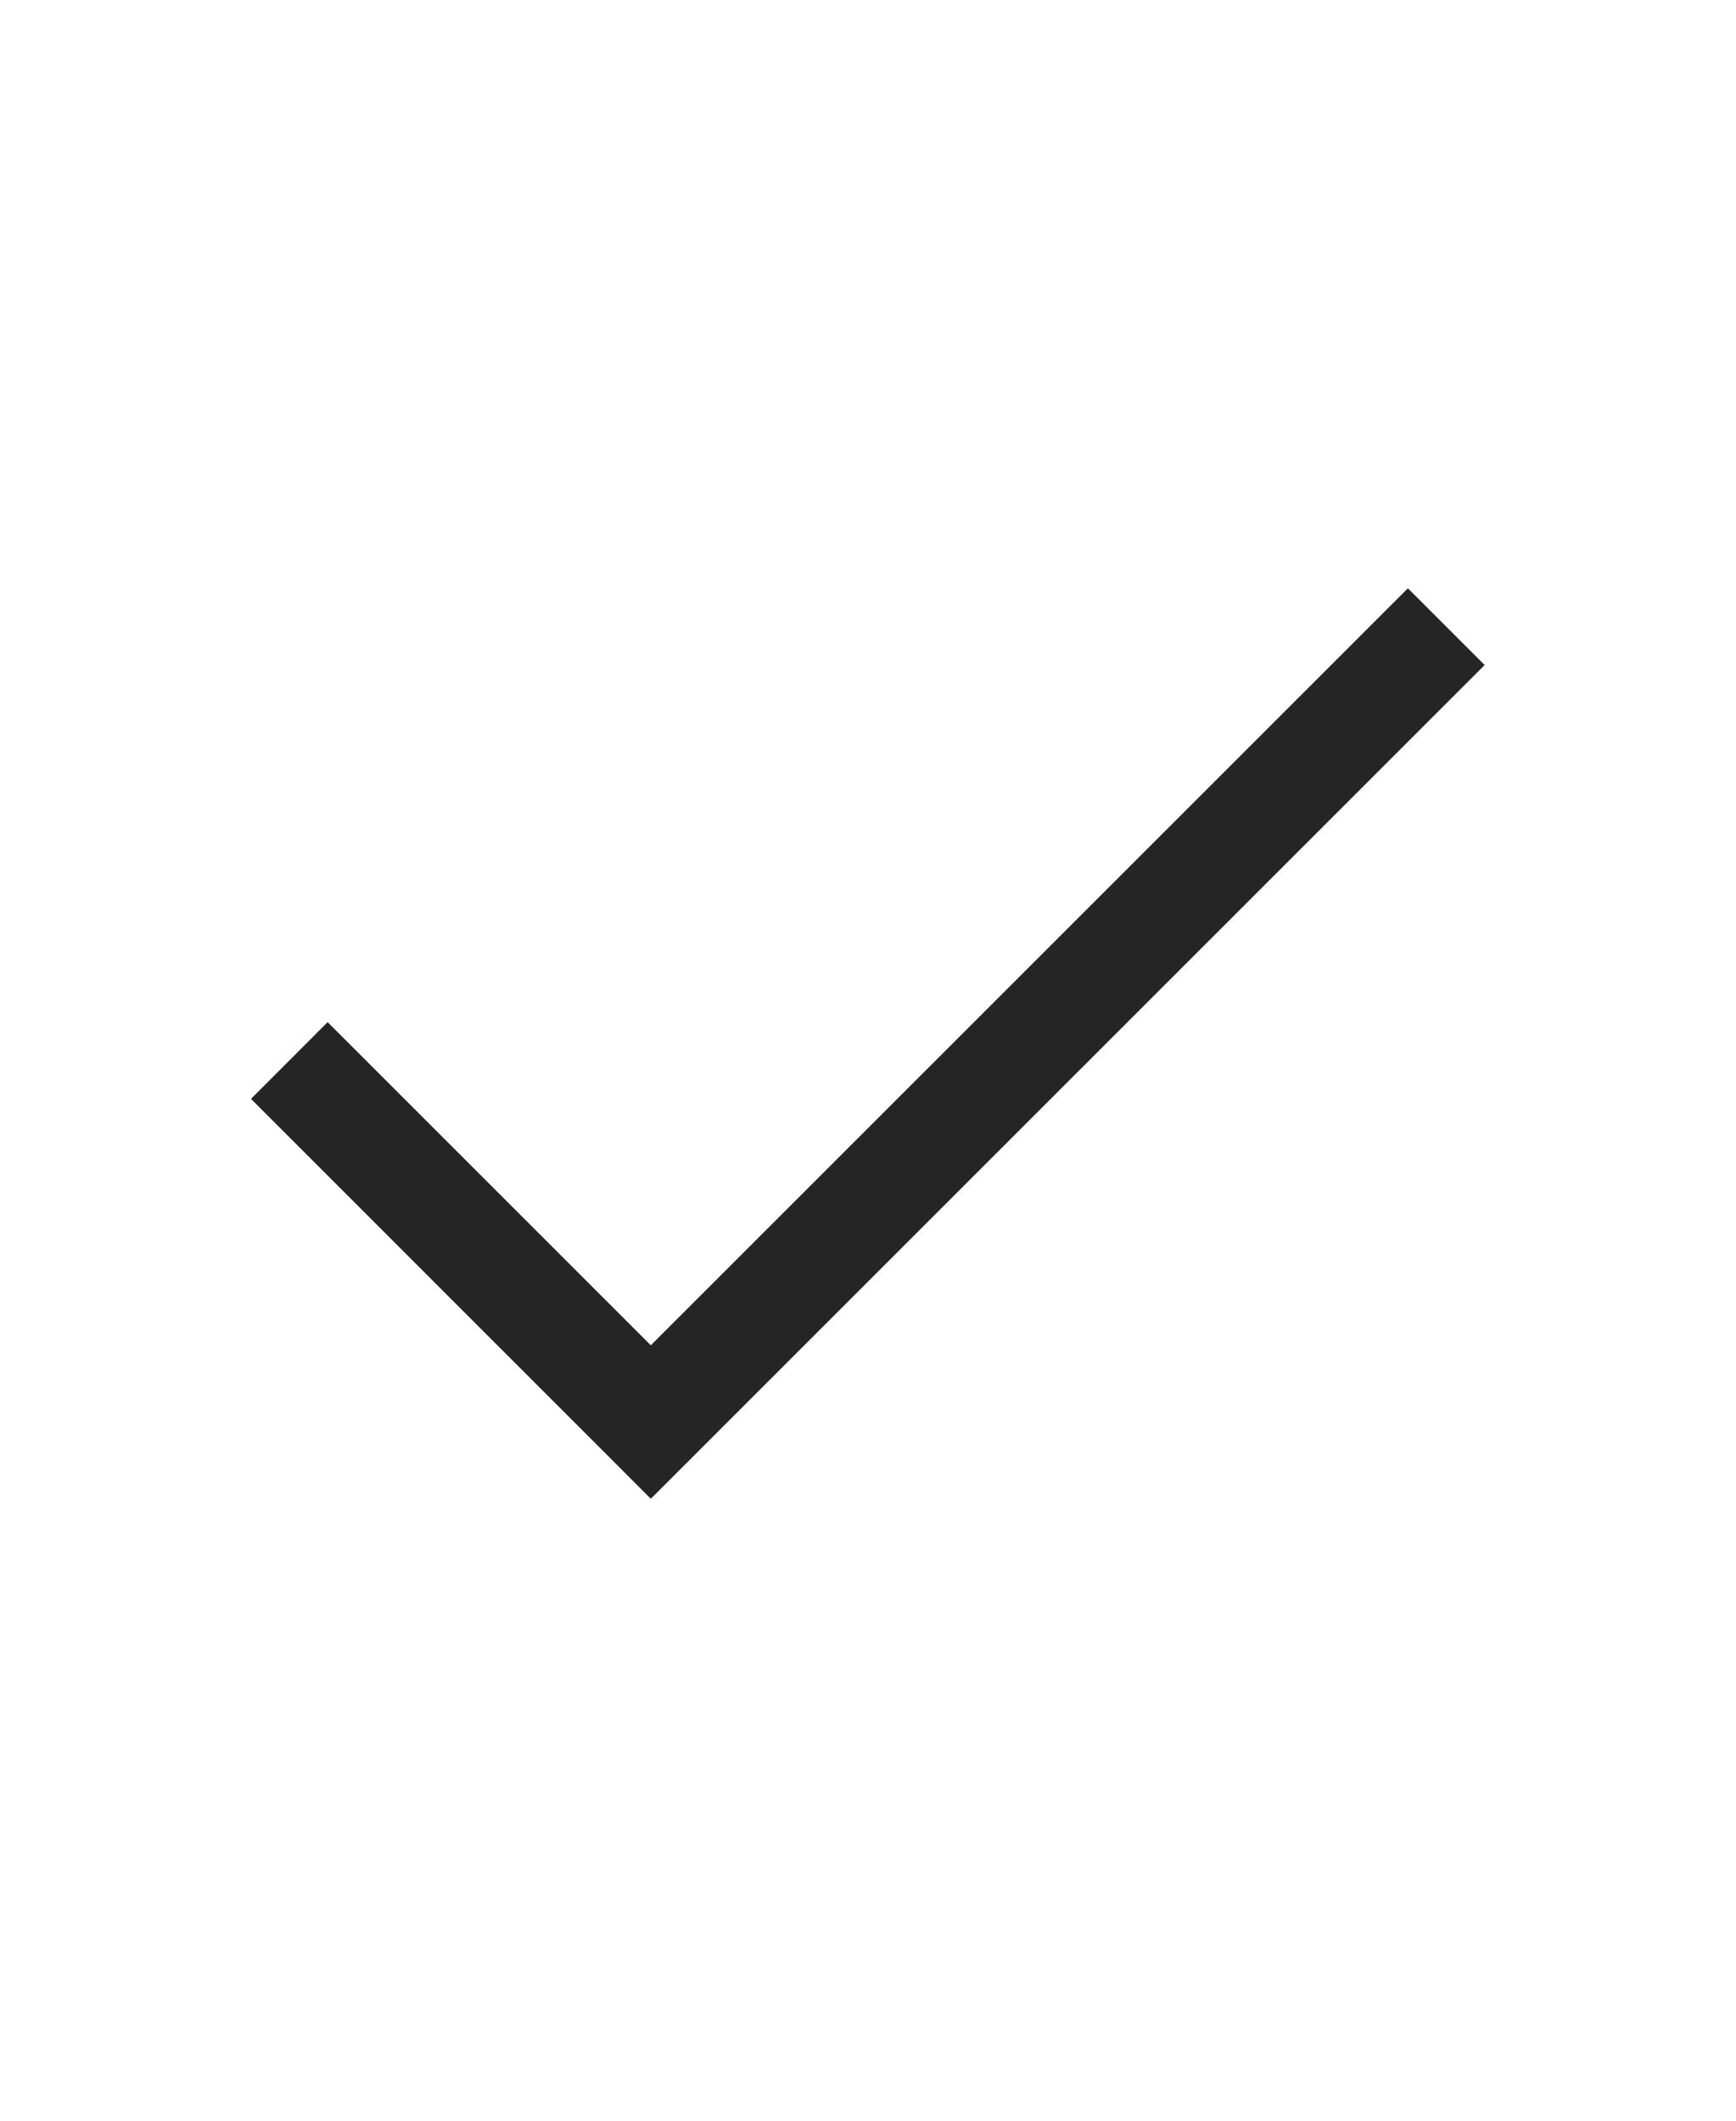
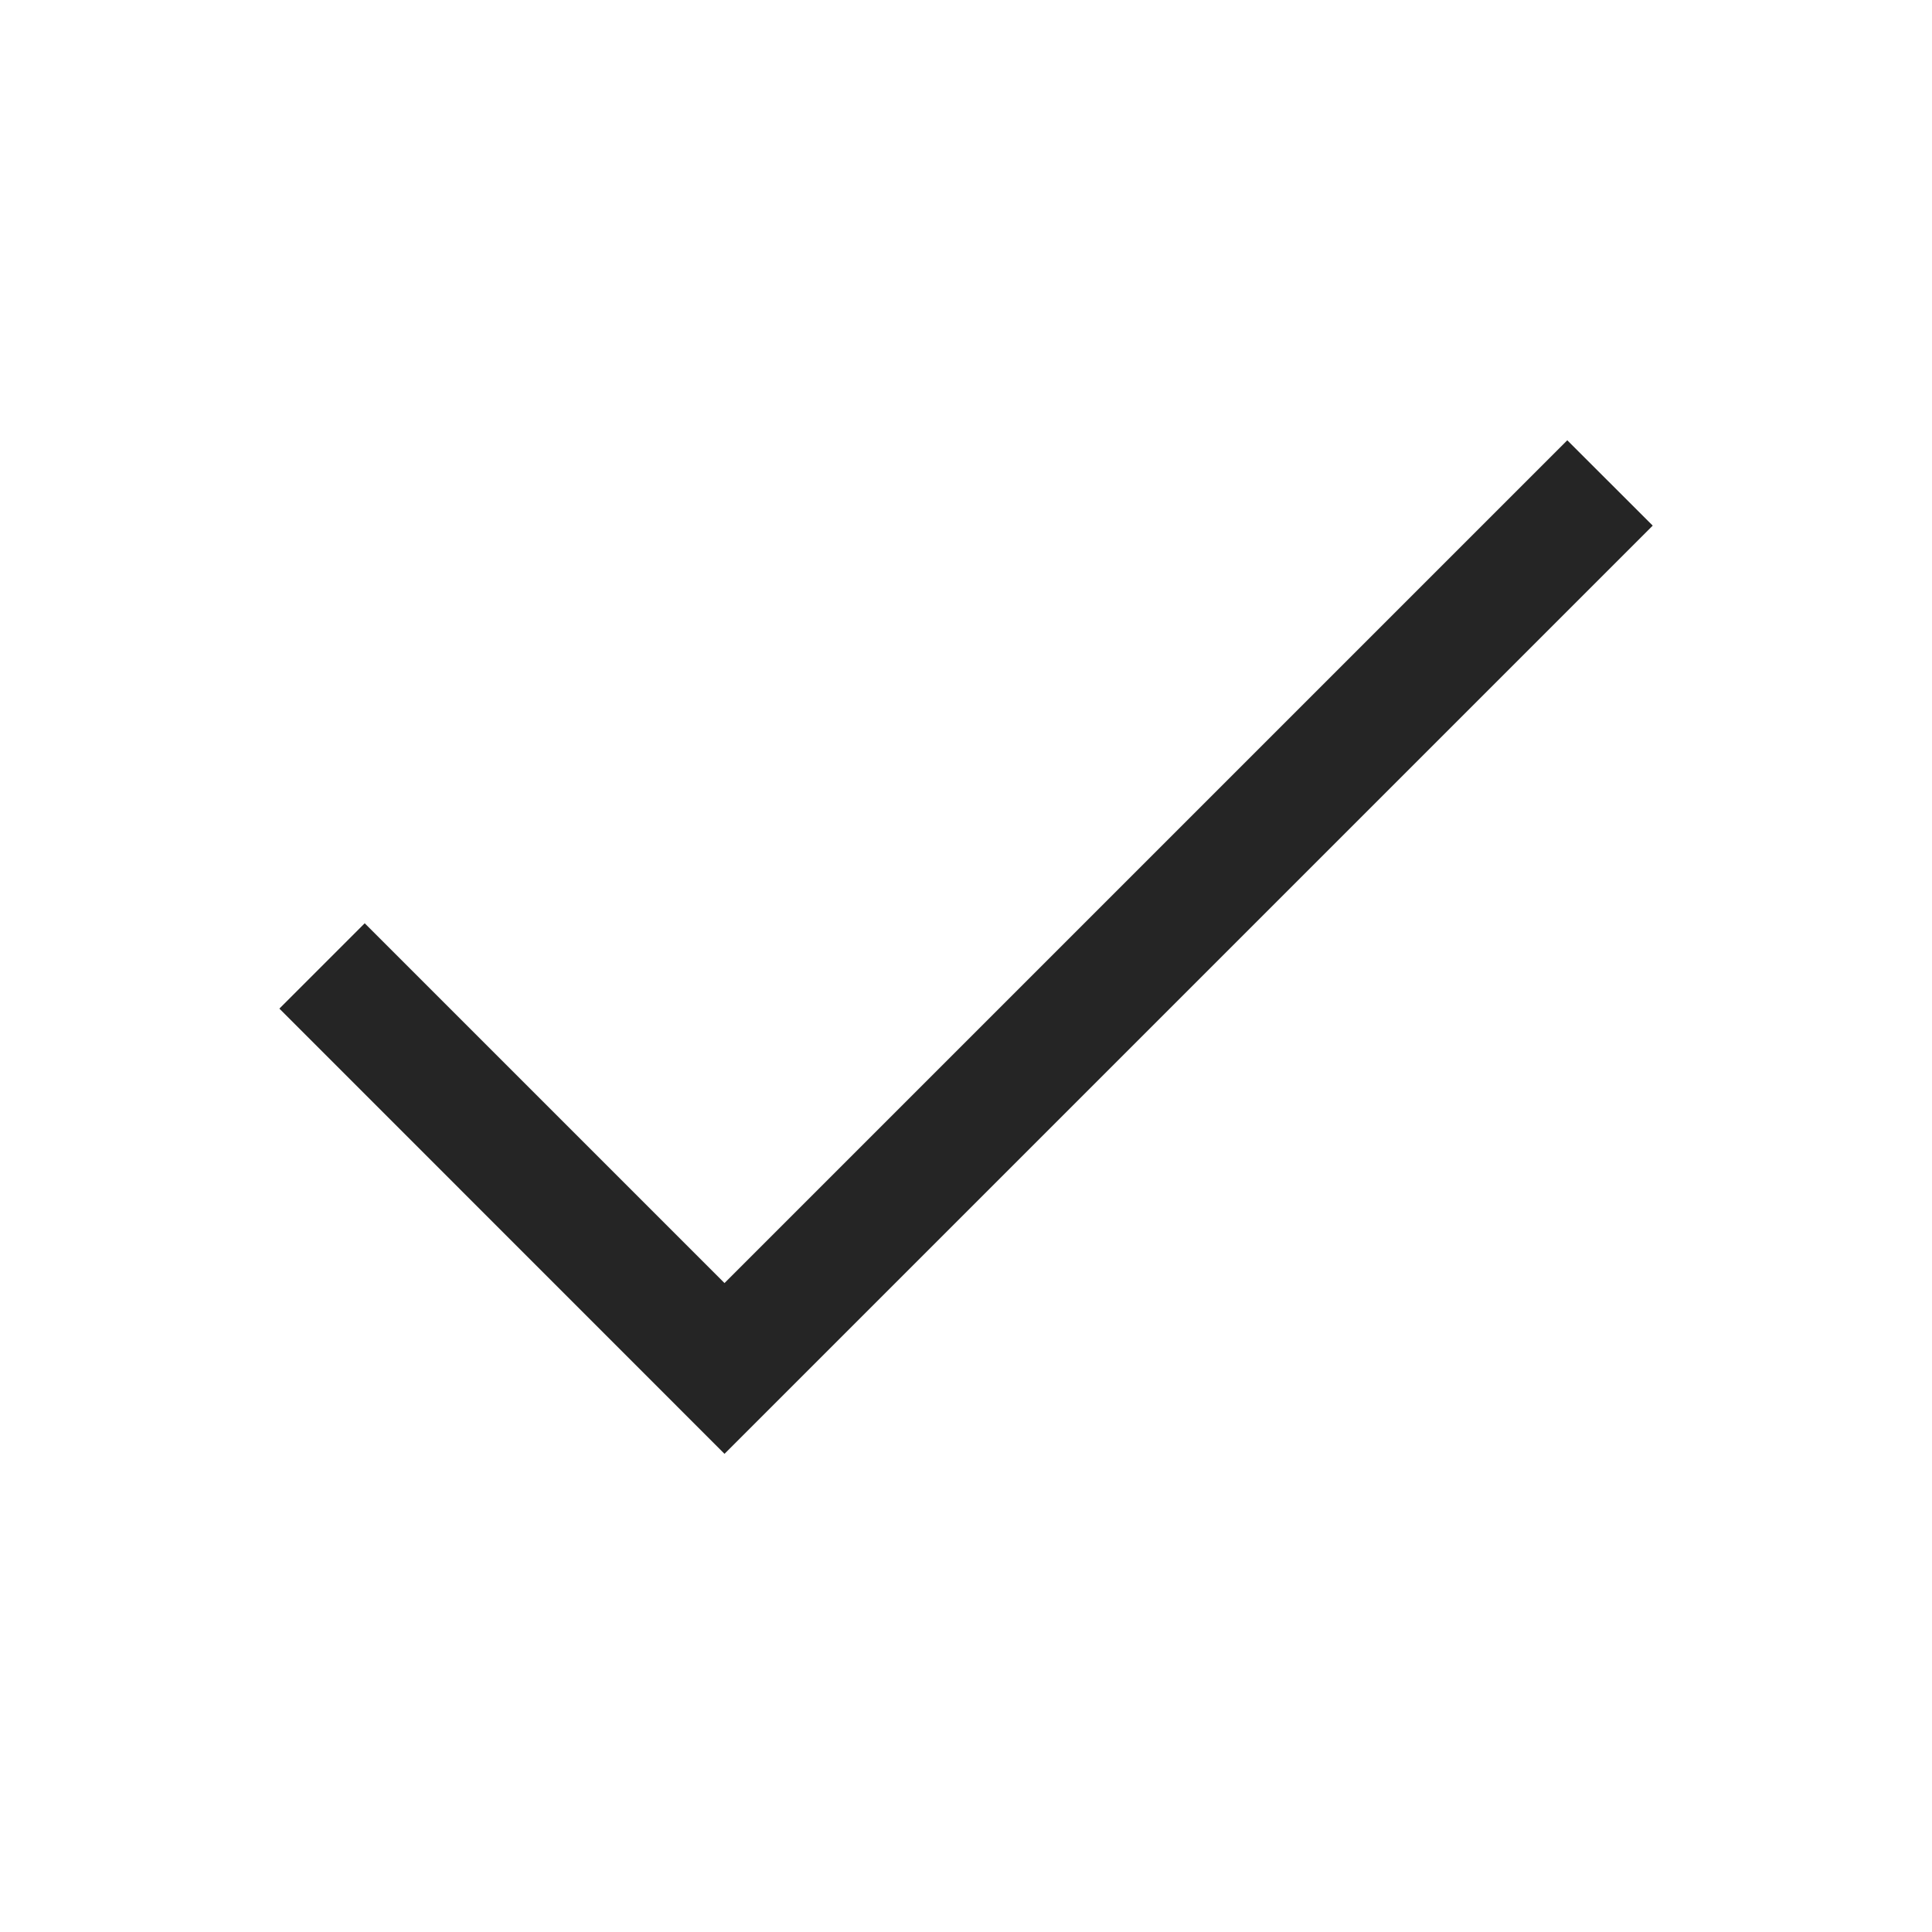
- <svg xmlns="http://www.w3.org/2000/svg" width="18" height="22" viewBox="0 0 18 22" fill="none">
-   <path fill-rule="evenodd" clip-rule="evenodd" d="M15.398 6.898L6.75 15.546L2.603 11.398L3.398 10.602L6.75 13.954L14.602 6.102L15.398 6.898Z" fill="#252525" />
+ <svg xmlns="http://www.w3.org/2000/svg" width="18" height="18" viewBox="0 0 18 18" fill="none">
+   <path fill-rule="evenodd" clip-rule="evenodd" d="M15.398 4.897L6.75 13.545L2.603 9.397L3.398 8.602L6.75 11.954L14.602 4.102L15.398 4.897Z" fill="#252525" />
</svg>
